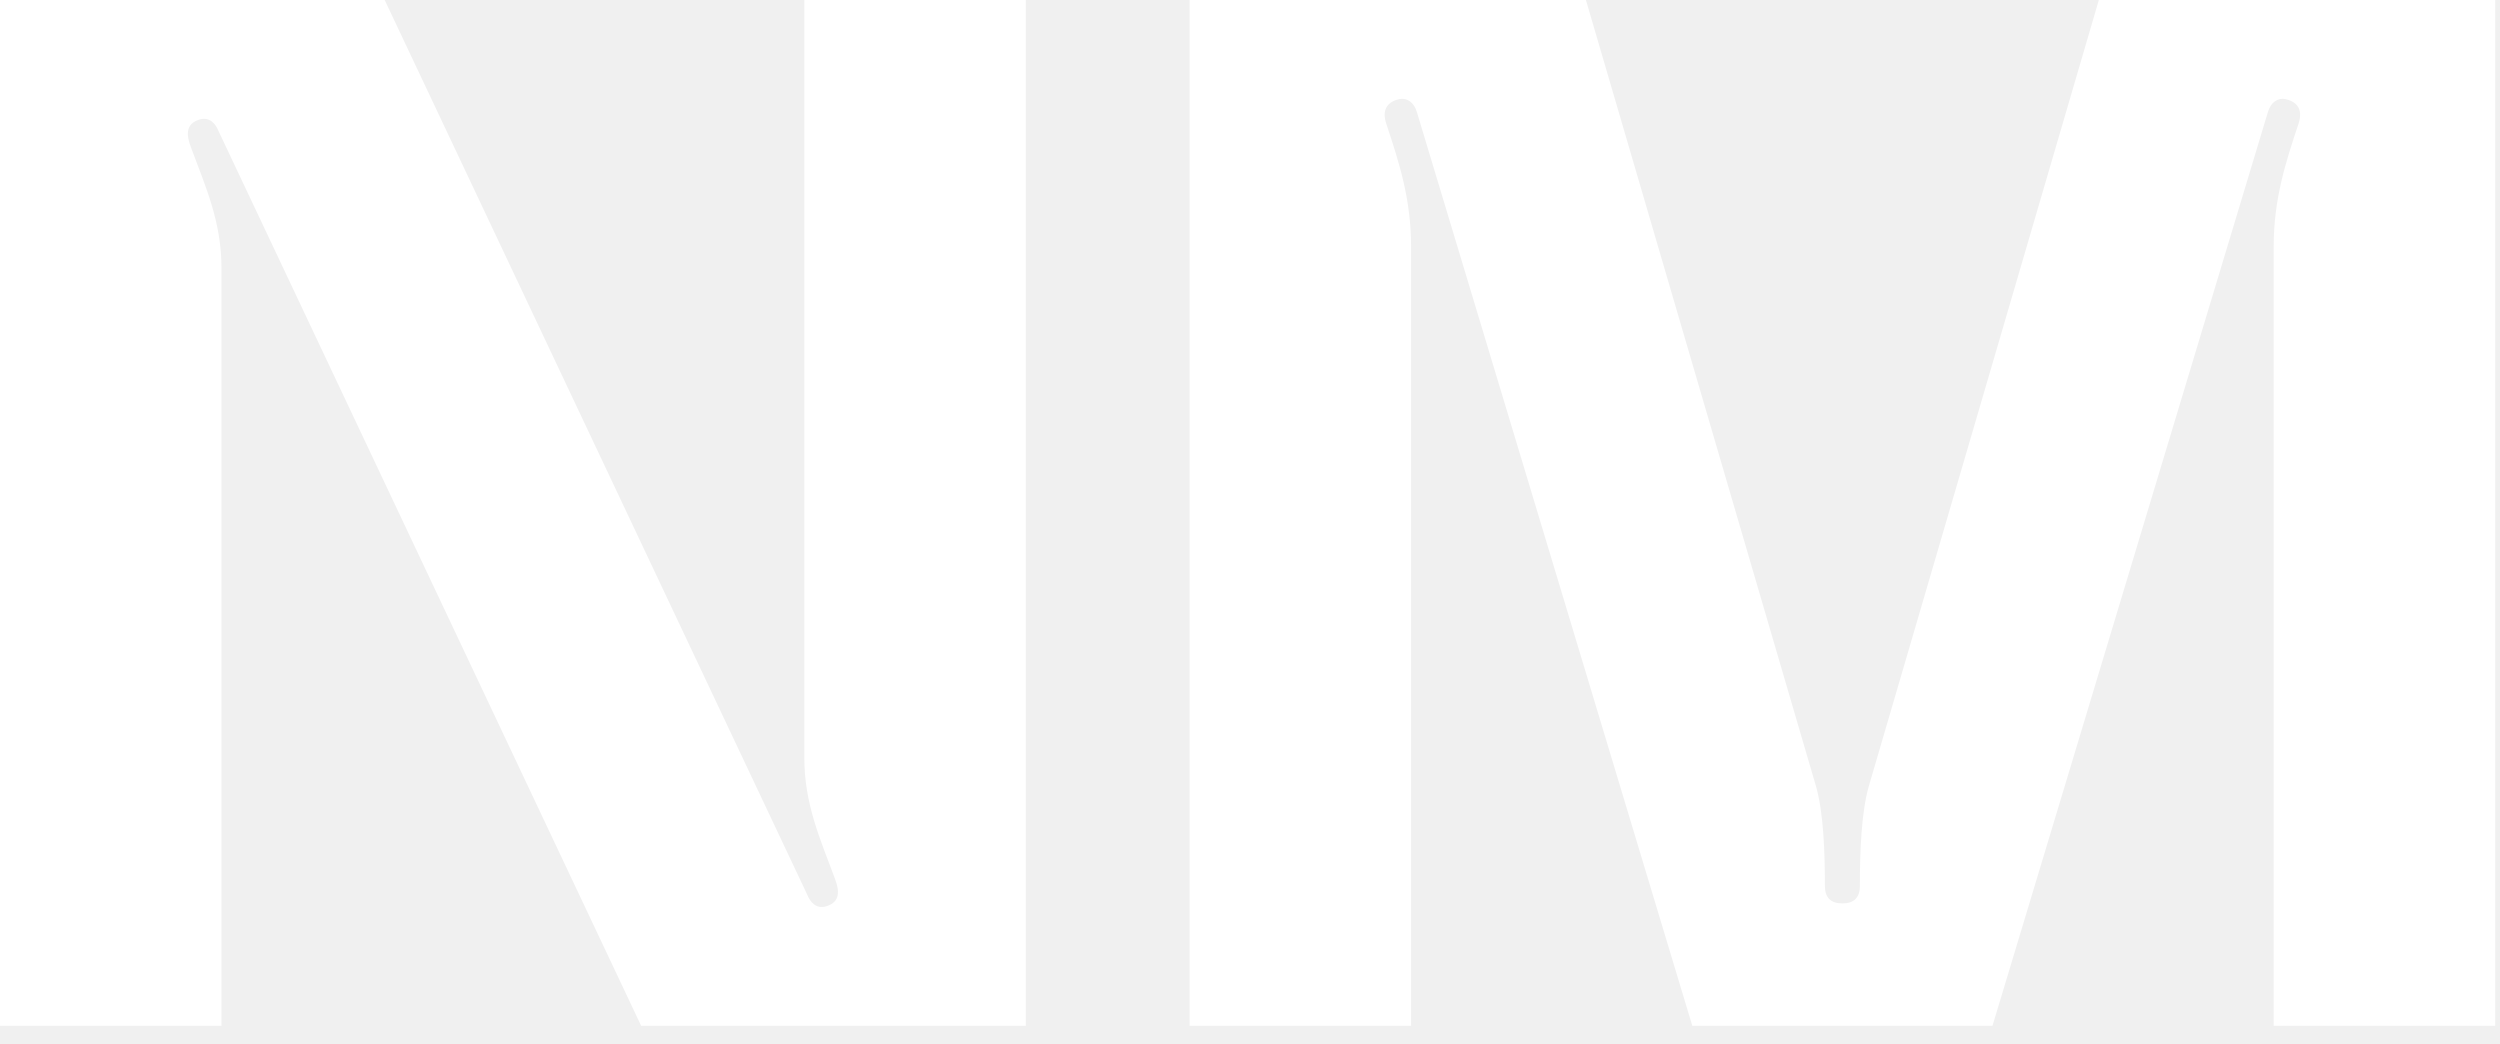
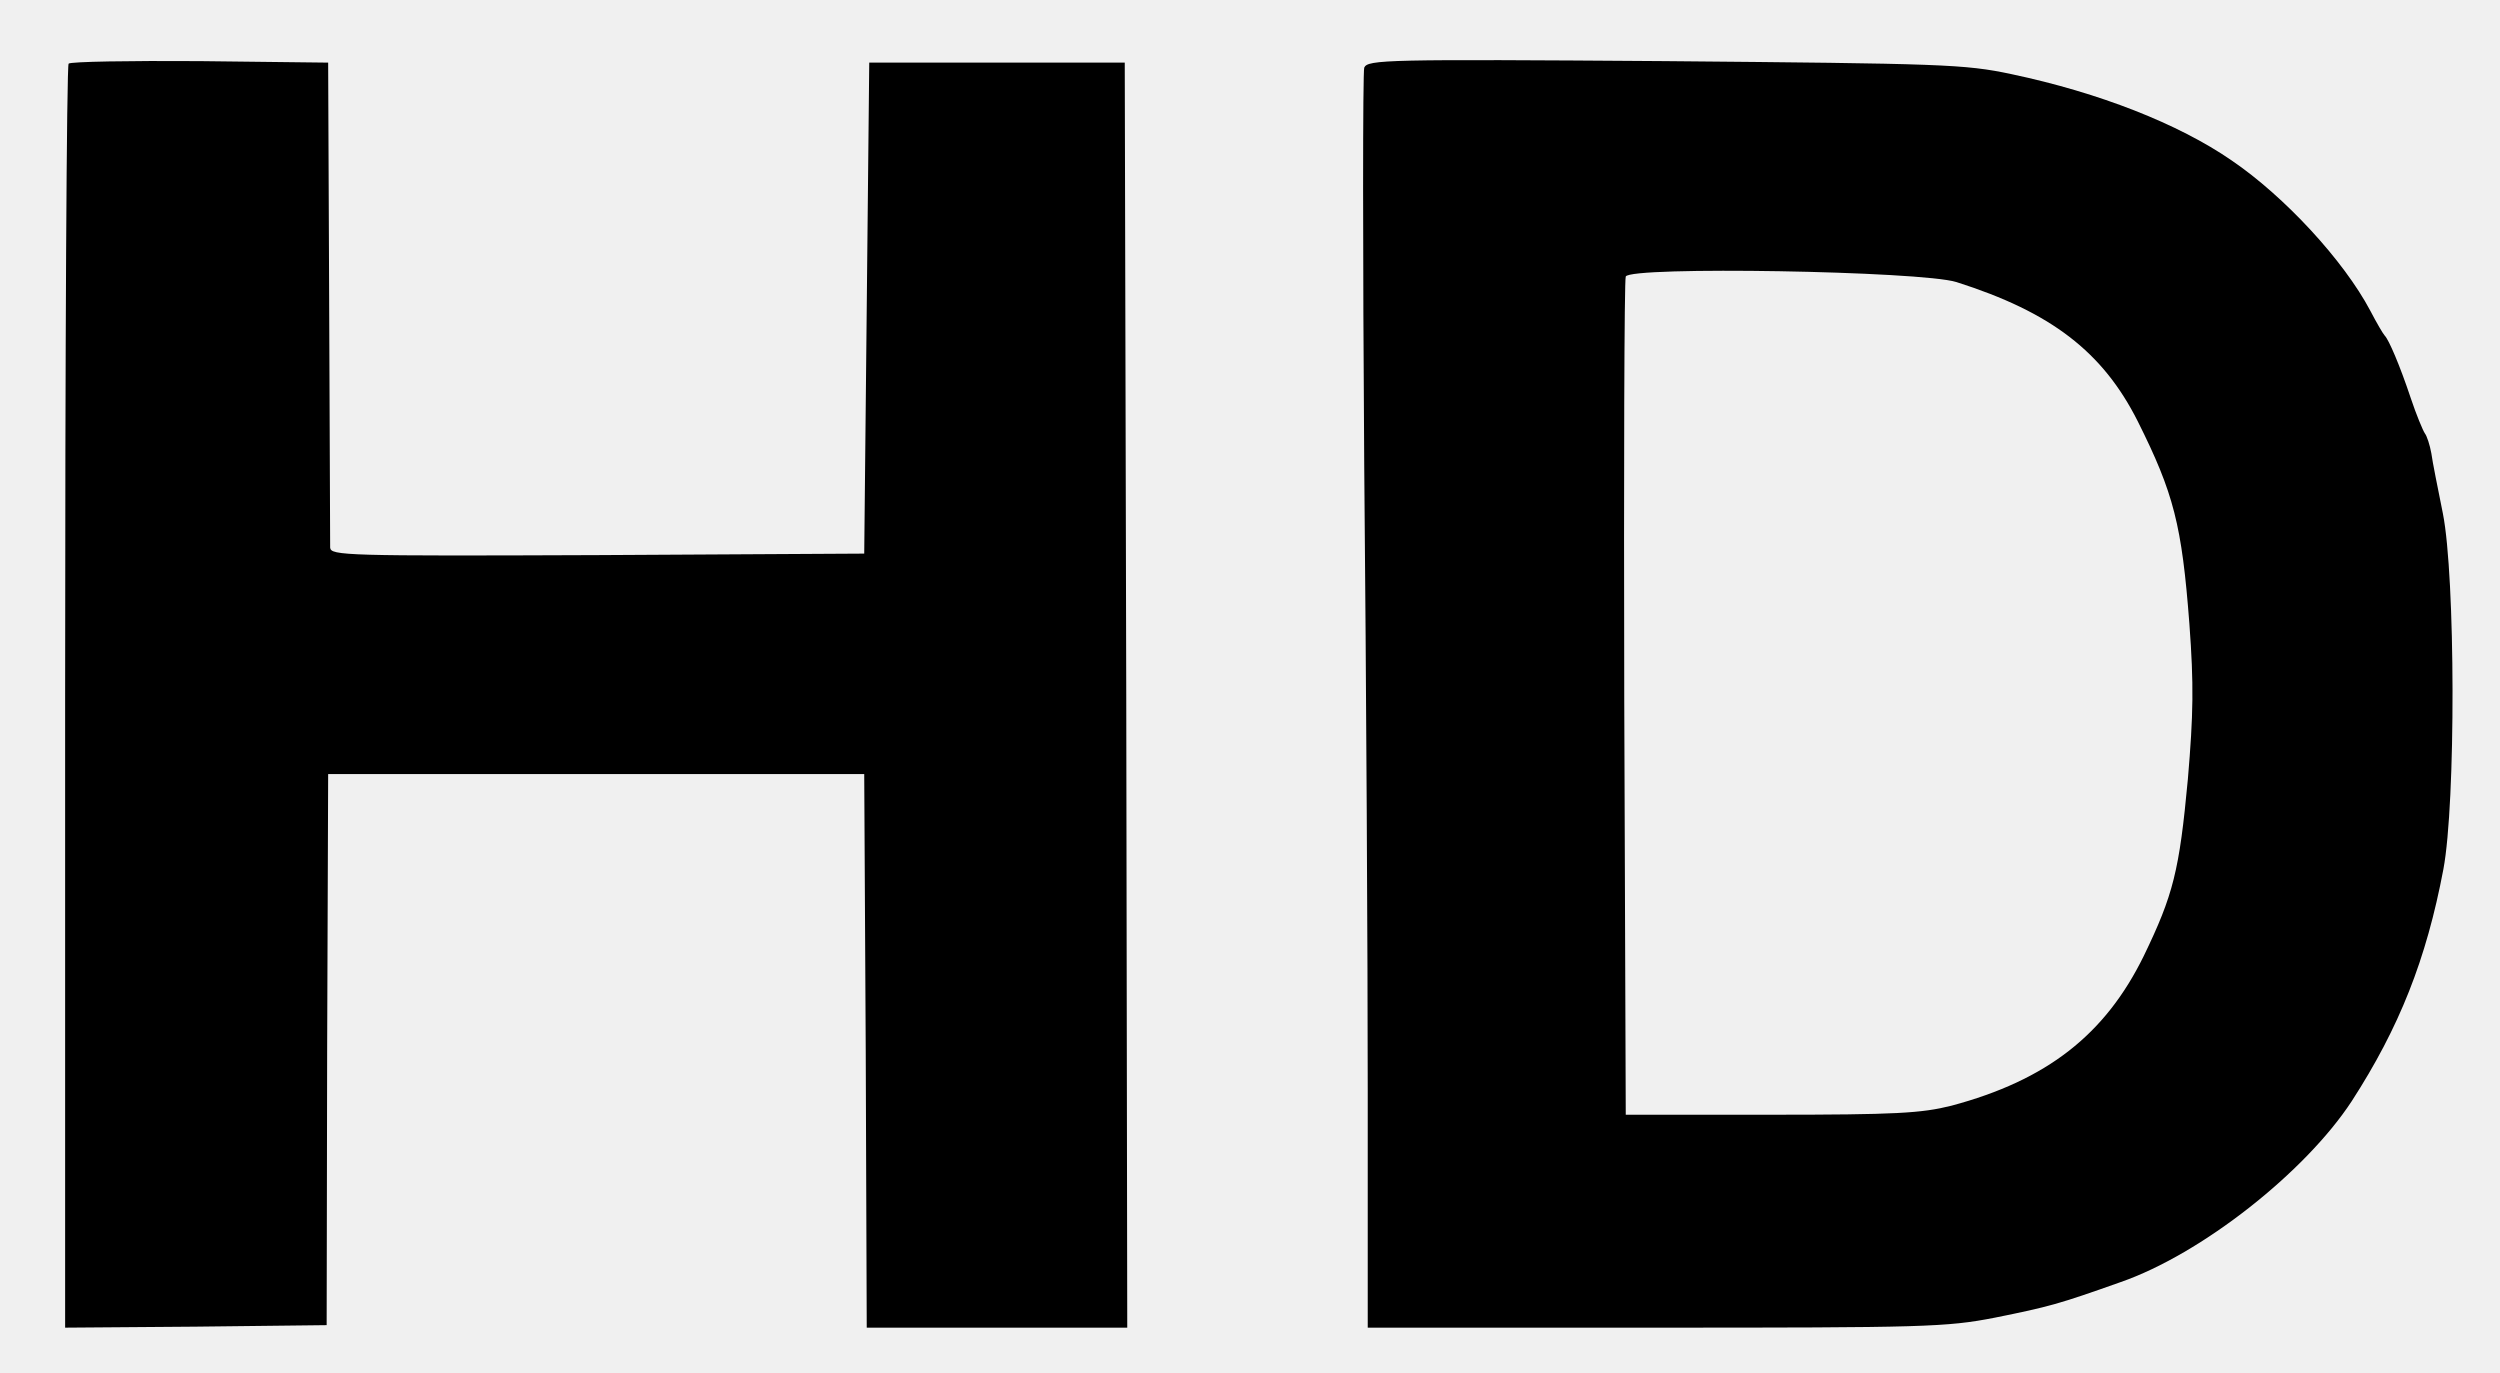
- <svg xmlns="http://www.w3.org/2000/svg" width="103" height="43" viewBox="0 0 103 43" fill="none">
-   <path d="M9.125 42.263H4.43727e-06V2.93656e-05H15.849L33.258 36.86C33.378 37.16 33.618 37.461 34.039 37.341C34.639 37.16 34.579 36.68 34.399 36.2C33.799 34.579 33.138 33.138 33.138 31.217V2.93656e-05H42.263V42.263H26.415L9.005 5.403C8.885 5.103 8.645 4.803 8.225 4.923C7.624 5.103 7.684 5.583 7.864 6.063C8.465 7.684 9.125 9.125 9.125 11.046V42.263ZM58.136 42.263H49.011V2.93656e-05H65.34L74.826 32.418C75.126 33.498 75.186 35.059 75.186 36.5C75.186 36.98 75.426 37.221 75.906 37.221C76.386 37.221 76.627 36.98 76.627 36.5C76.627 35.059 76.687 33.498 76.987 32.418L86.472 2.93656e-05H102.801V42.263H93.676V10.146C93.676 8.225 94.156 6.724 94.697 5.103C94.877 4.563 94.697 4.202 94.156 4.082C93.856 4.022 93.556 4.202 93.436 4.623L82.09 42.263H69.723L58.377 4.623C58.257 4.202 57.956 4.022 57.656 4.082C57.116 4.202 56.936 4.563 57.116 5.103C57.656 6.724 58.136 8.225 58.136 10.146V42.263Z" fill="white" />
+ <svg xmlns="http://www.w3.org/2000/svg" version="1.0" width="499pt" height="274pt" viewBox="0 0 499 274" preserveAspectRatio="xMidYMid meet">
+   <g transform="translate(0,274) scale(0.1,-0.1)" fill="#000000" stroke="none">
+     <path d="M137 2613 c-4 -3 -7 -573 -7 -1265 l0 -1258 261 2 261 3 1 550 2 550 535 0 535 0 3 -552 2 -553 260 0 260 0 -2 1263 -3 1262 -255 0 -255 0 -5 -490 -5 -490 -532 -3 c-503 -2 -533 -1 -534 15 0 10 -1 232 -2 493 l-2 475 -256 3 c-140 1 -258 -1 -262 -5z" />
+     <path d="M2723 2605 c-3 -10 -3 -367 0 -794 4 -427 7 -989 7 -1248 l0 -473 574 0 c537 0 581 1 678 20 109 22 127 27 251 71 161 56 368 219 461 361 95 147 149 283 183 463 25 133 24 584 -1 710 -10 50 -21 104 -23 120 -3 17 -9 35 -13 40 -4 6 -17 37 -28 70 -22 66 -44 117 -52 125 -3 3 -16 25 -29 50 -53 100 -171 228 -277 300 -106 73 -264 135 -439 172 -94 20 -138 21 -692 26 -556 4 -593 3 -600 -13z m1182 -428 c189 -60 292 -139 362 -278 72 -144 88 -207 103 -404 9 -122 8 -180 -3 -310 -17 -183 -29 -231 -88 -353 -77 -157 -193 -248 -384 -299 -60 -15 -110 -18 -360 -18 l-290 0 -3 830 c-1 457 0 836 3 843 8 21 590 11 660 -11z" />
+   </g>
</svg>
